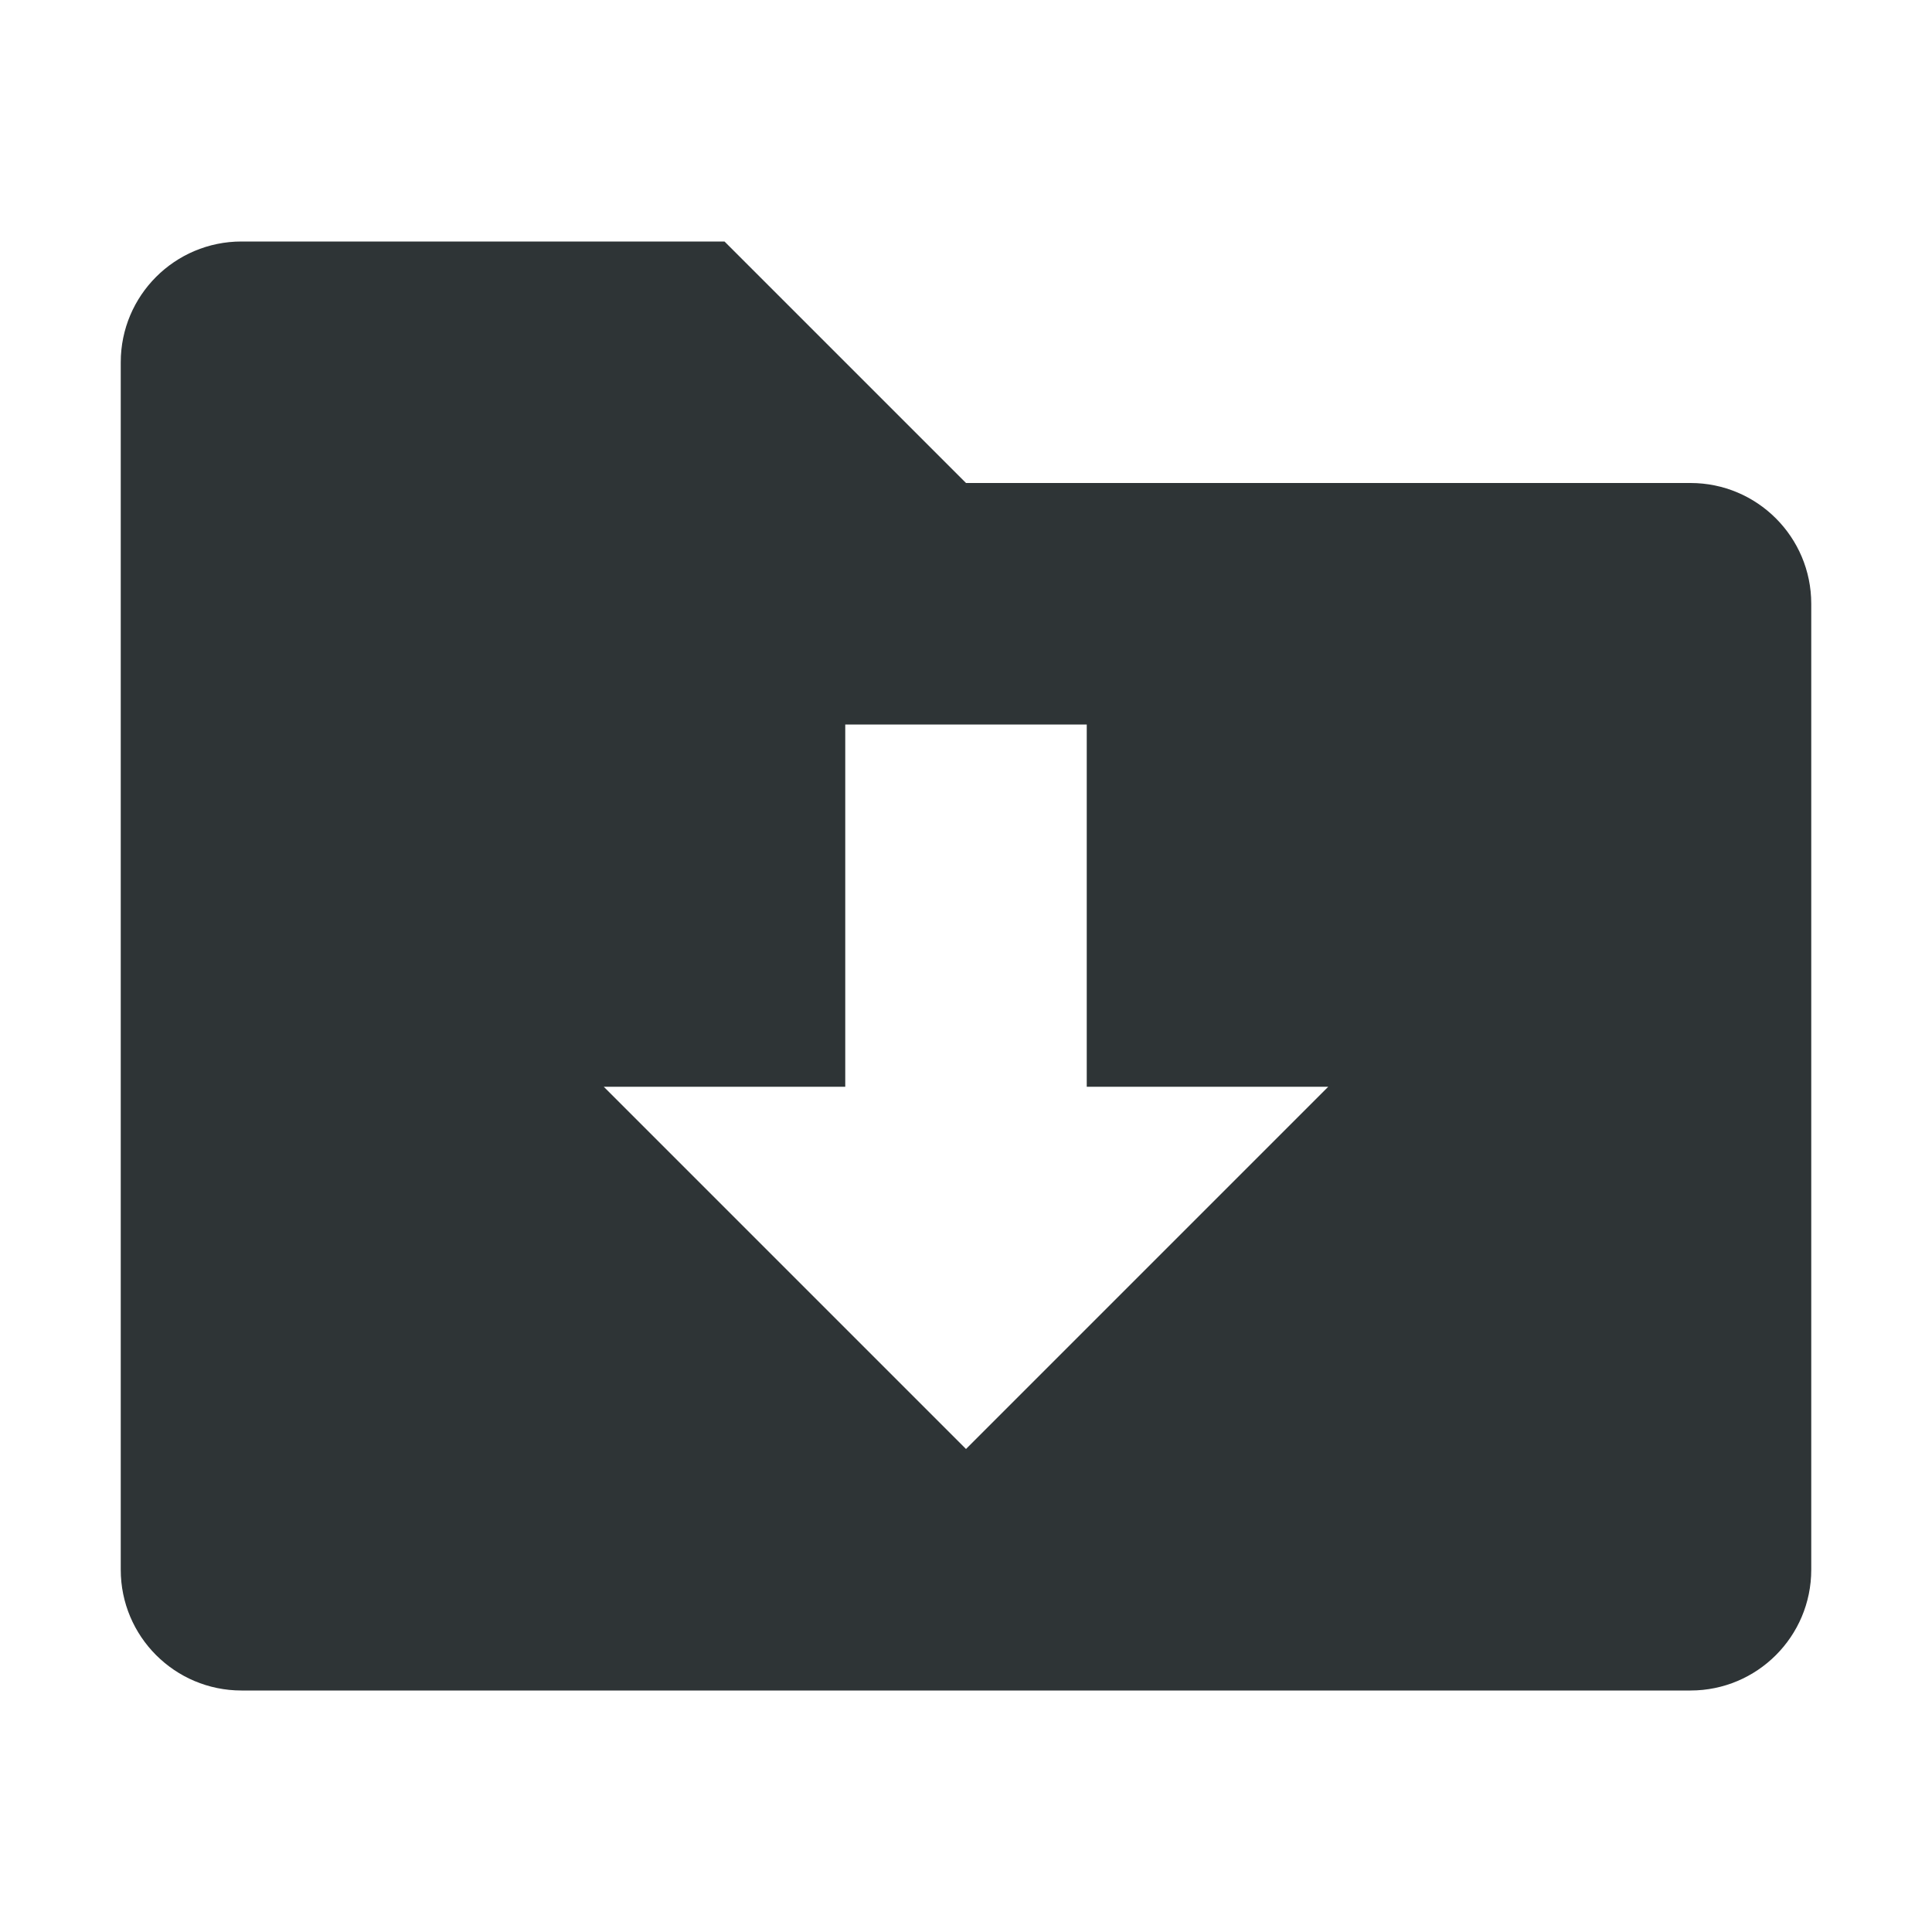
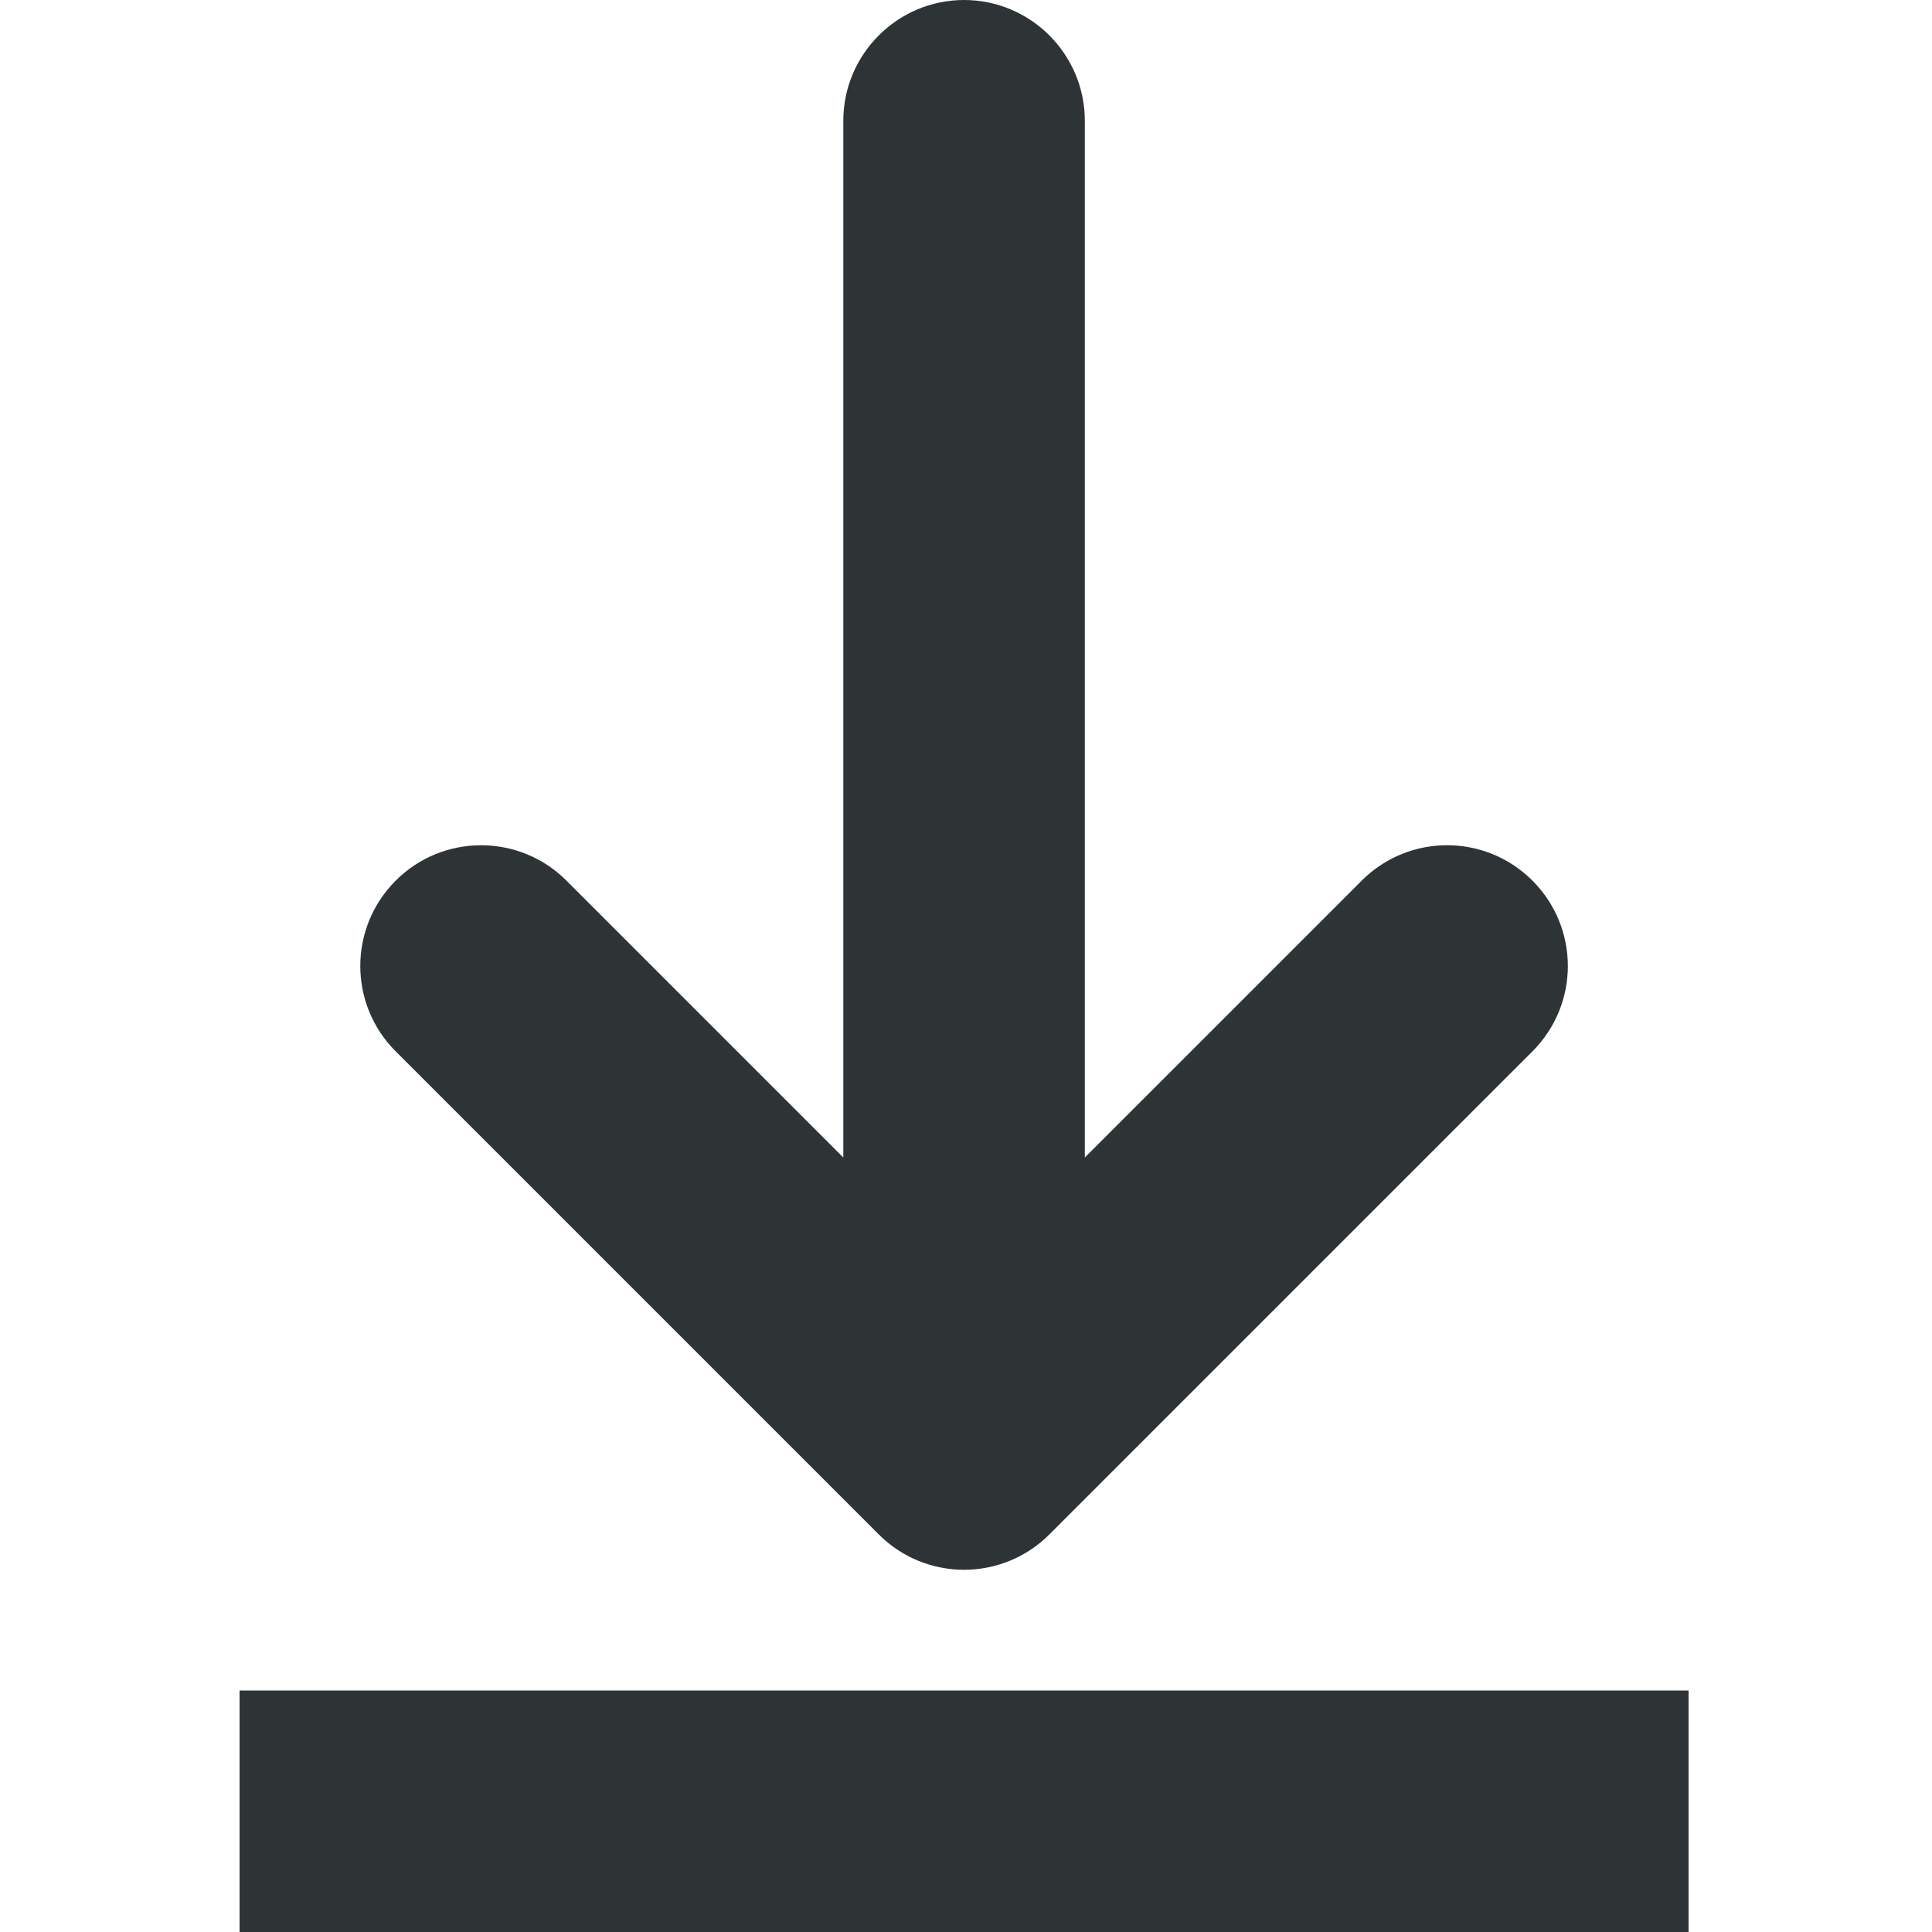
- <svg xmlns="http://www.w3.org/2000/svg" width="16" height="16" viewBox="0 0 16 16">
-   <path fill="#2e3436" fill-rule="evenodd" d="M1 3a1 1 0 0 1 1-1h4l2 2h6a1 1 0 0 1 1 1v8a1 1 0 0 1-1 1H2a1 1 0 0 1-1-1zm6 3v3H5l3 3 3-3H9V6z" />
+ <svg xmlns="http://www.w3.org/2000/svg" width="16px" height="16px" viewBox="0 0 16 16">
+   <path fill="#2e3436" d="M7.984 0c-.551 0-1 .449-1 1v8.586L4.691 7.293C4.504 7.105 4.25 7 3.984 7s-.52.105-.707.293c-.391.391-.391 1.023 0 1.414l4 4c.391.391 1.023.391 1.414 0l4-4c.391-.391.391-1.023 0-1.414s-1.023-.391-1.414 0L8.984 9.586V1c0-.551-.449-1-1-1m-6 14v2h12v-2zm0 0" />
</svg>
